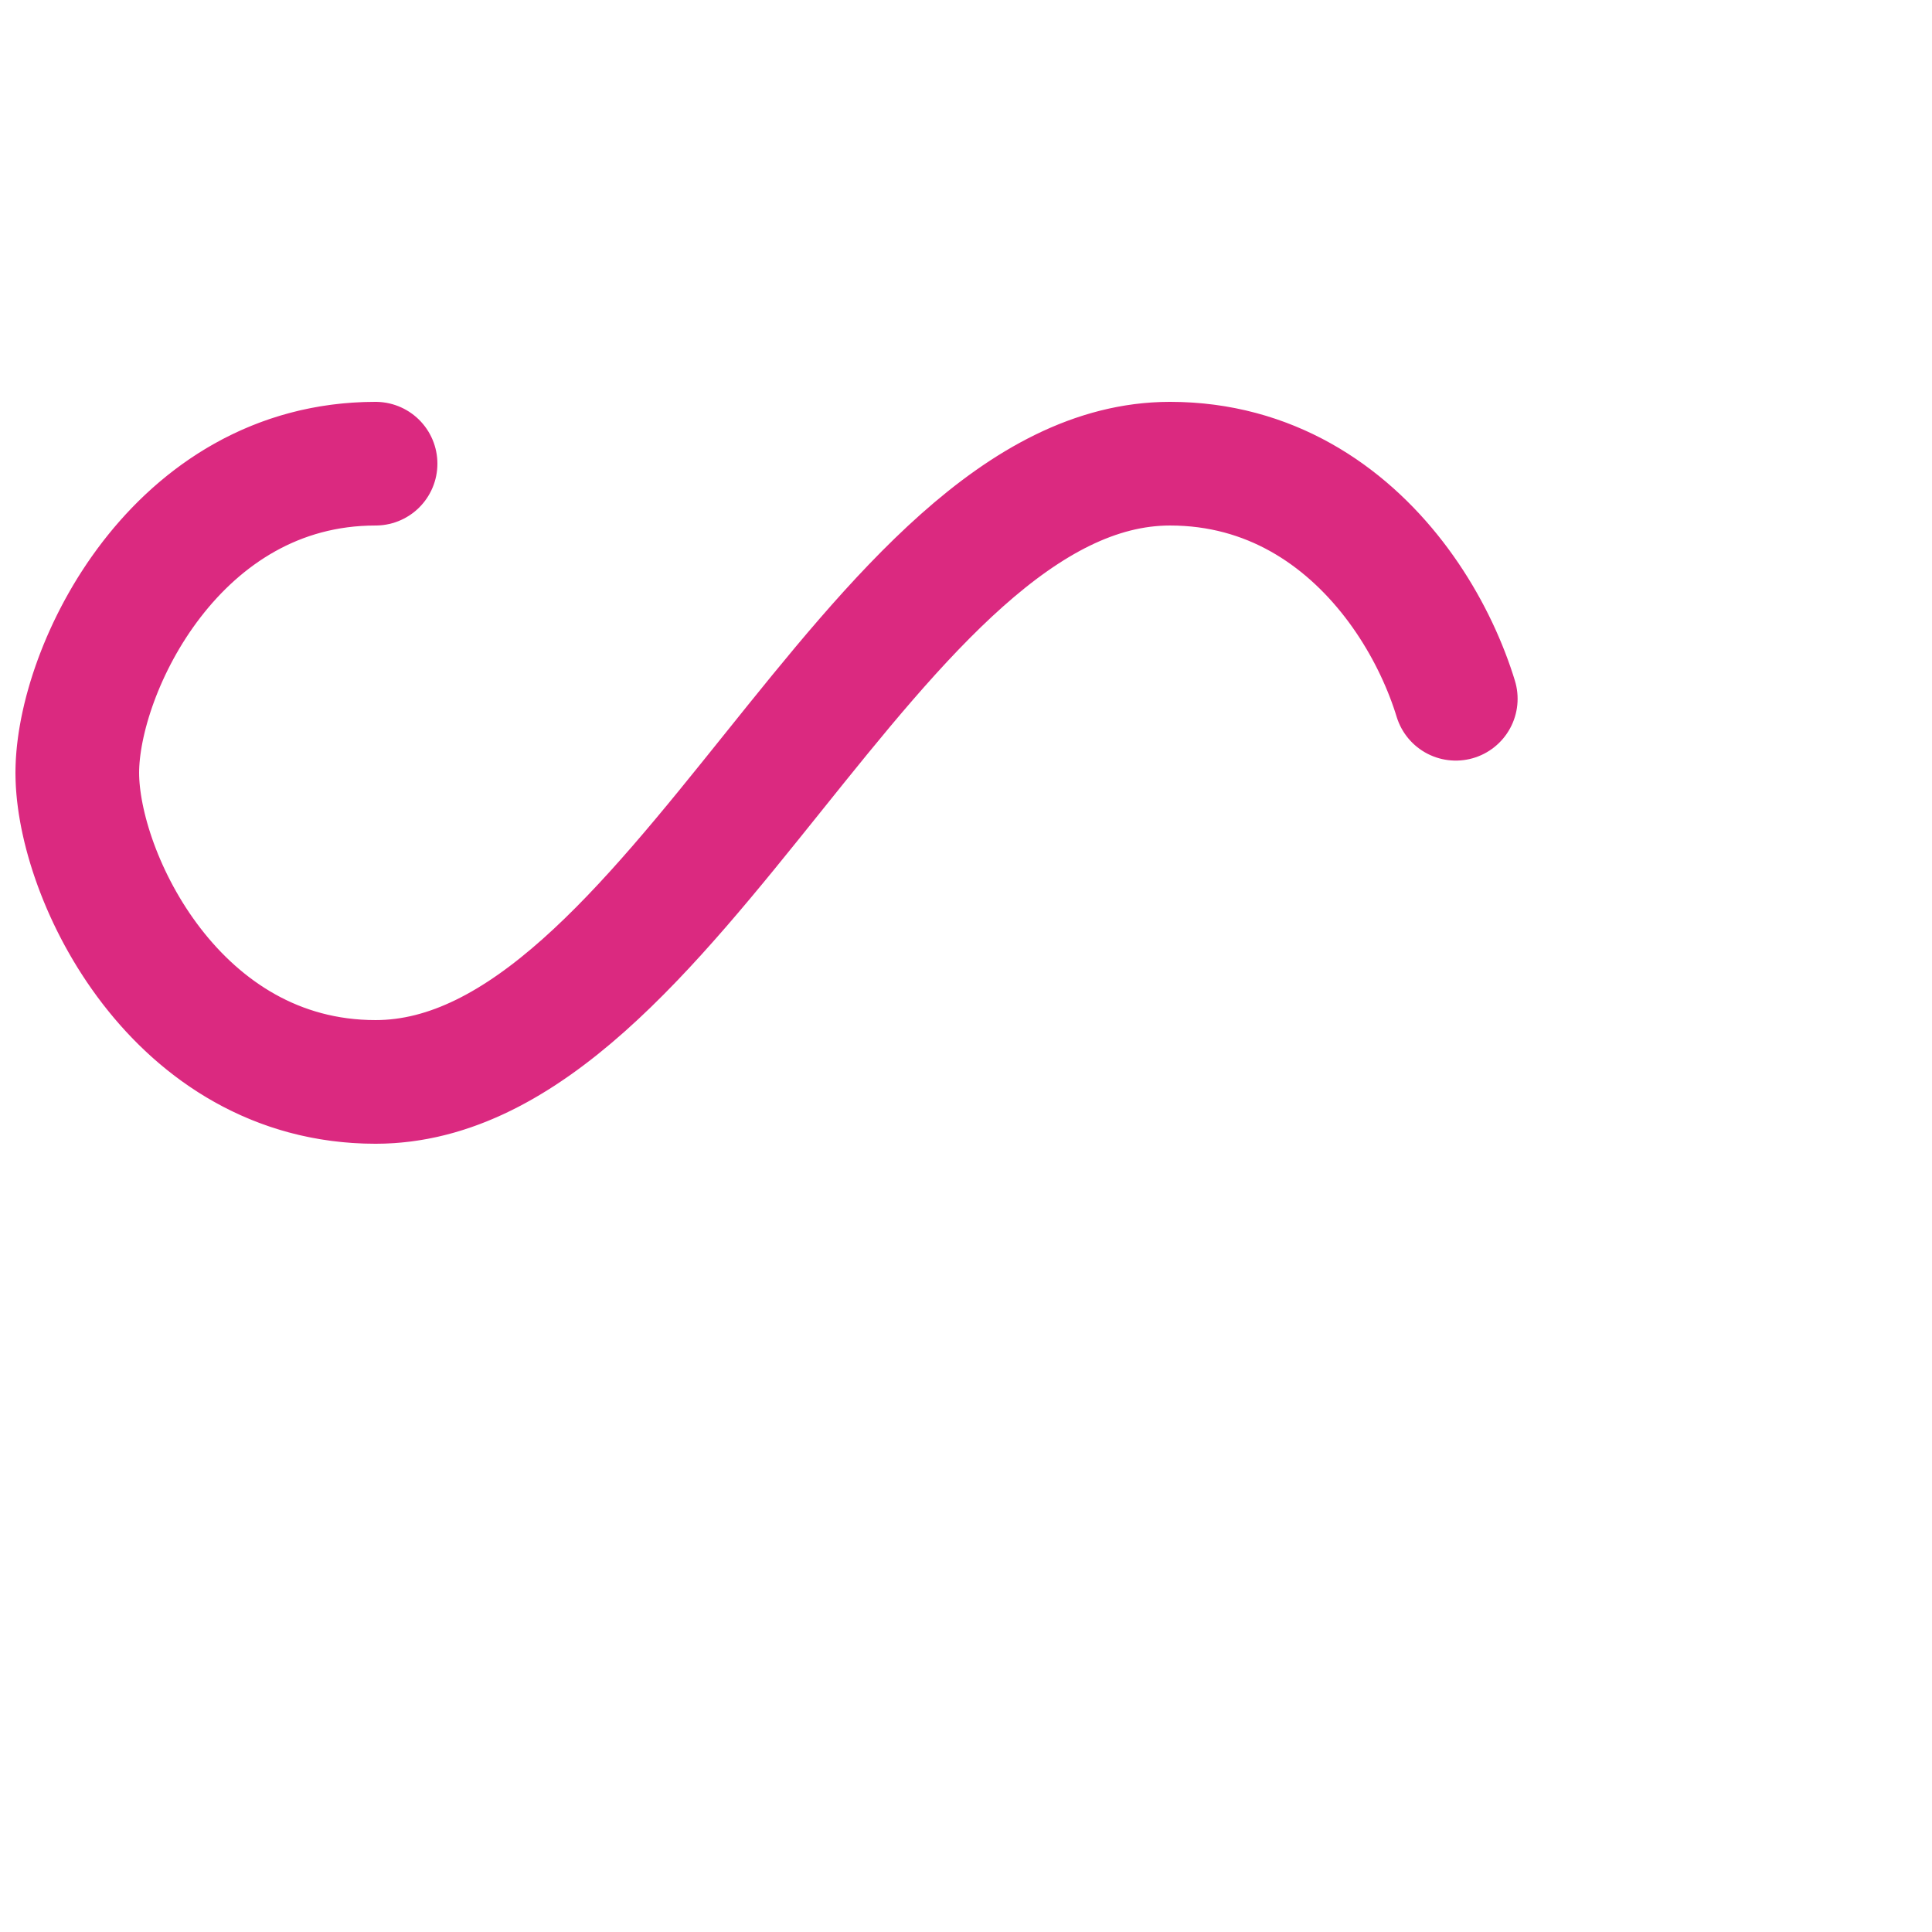
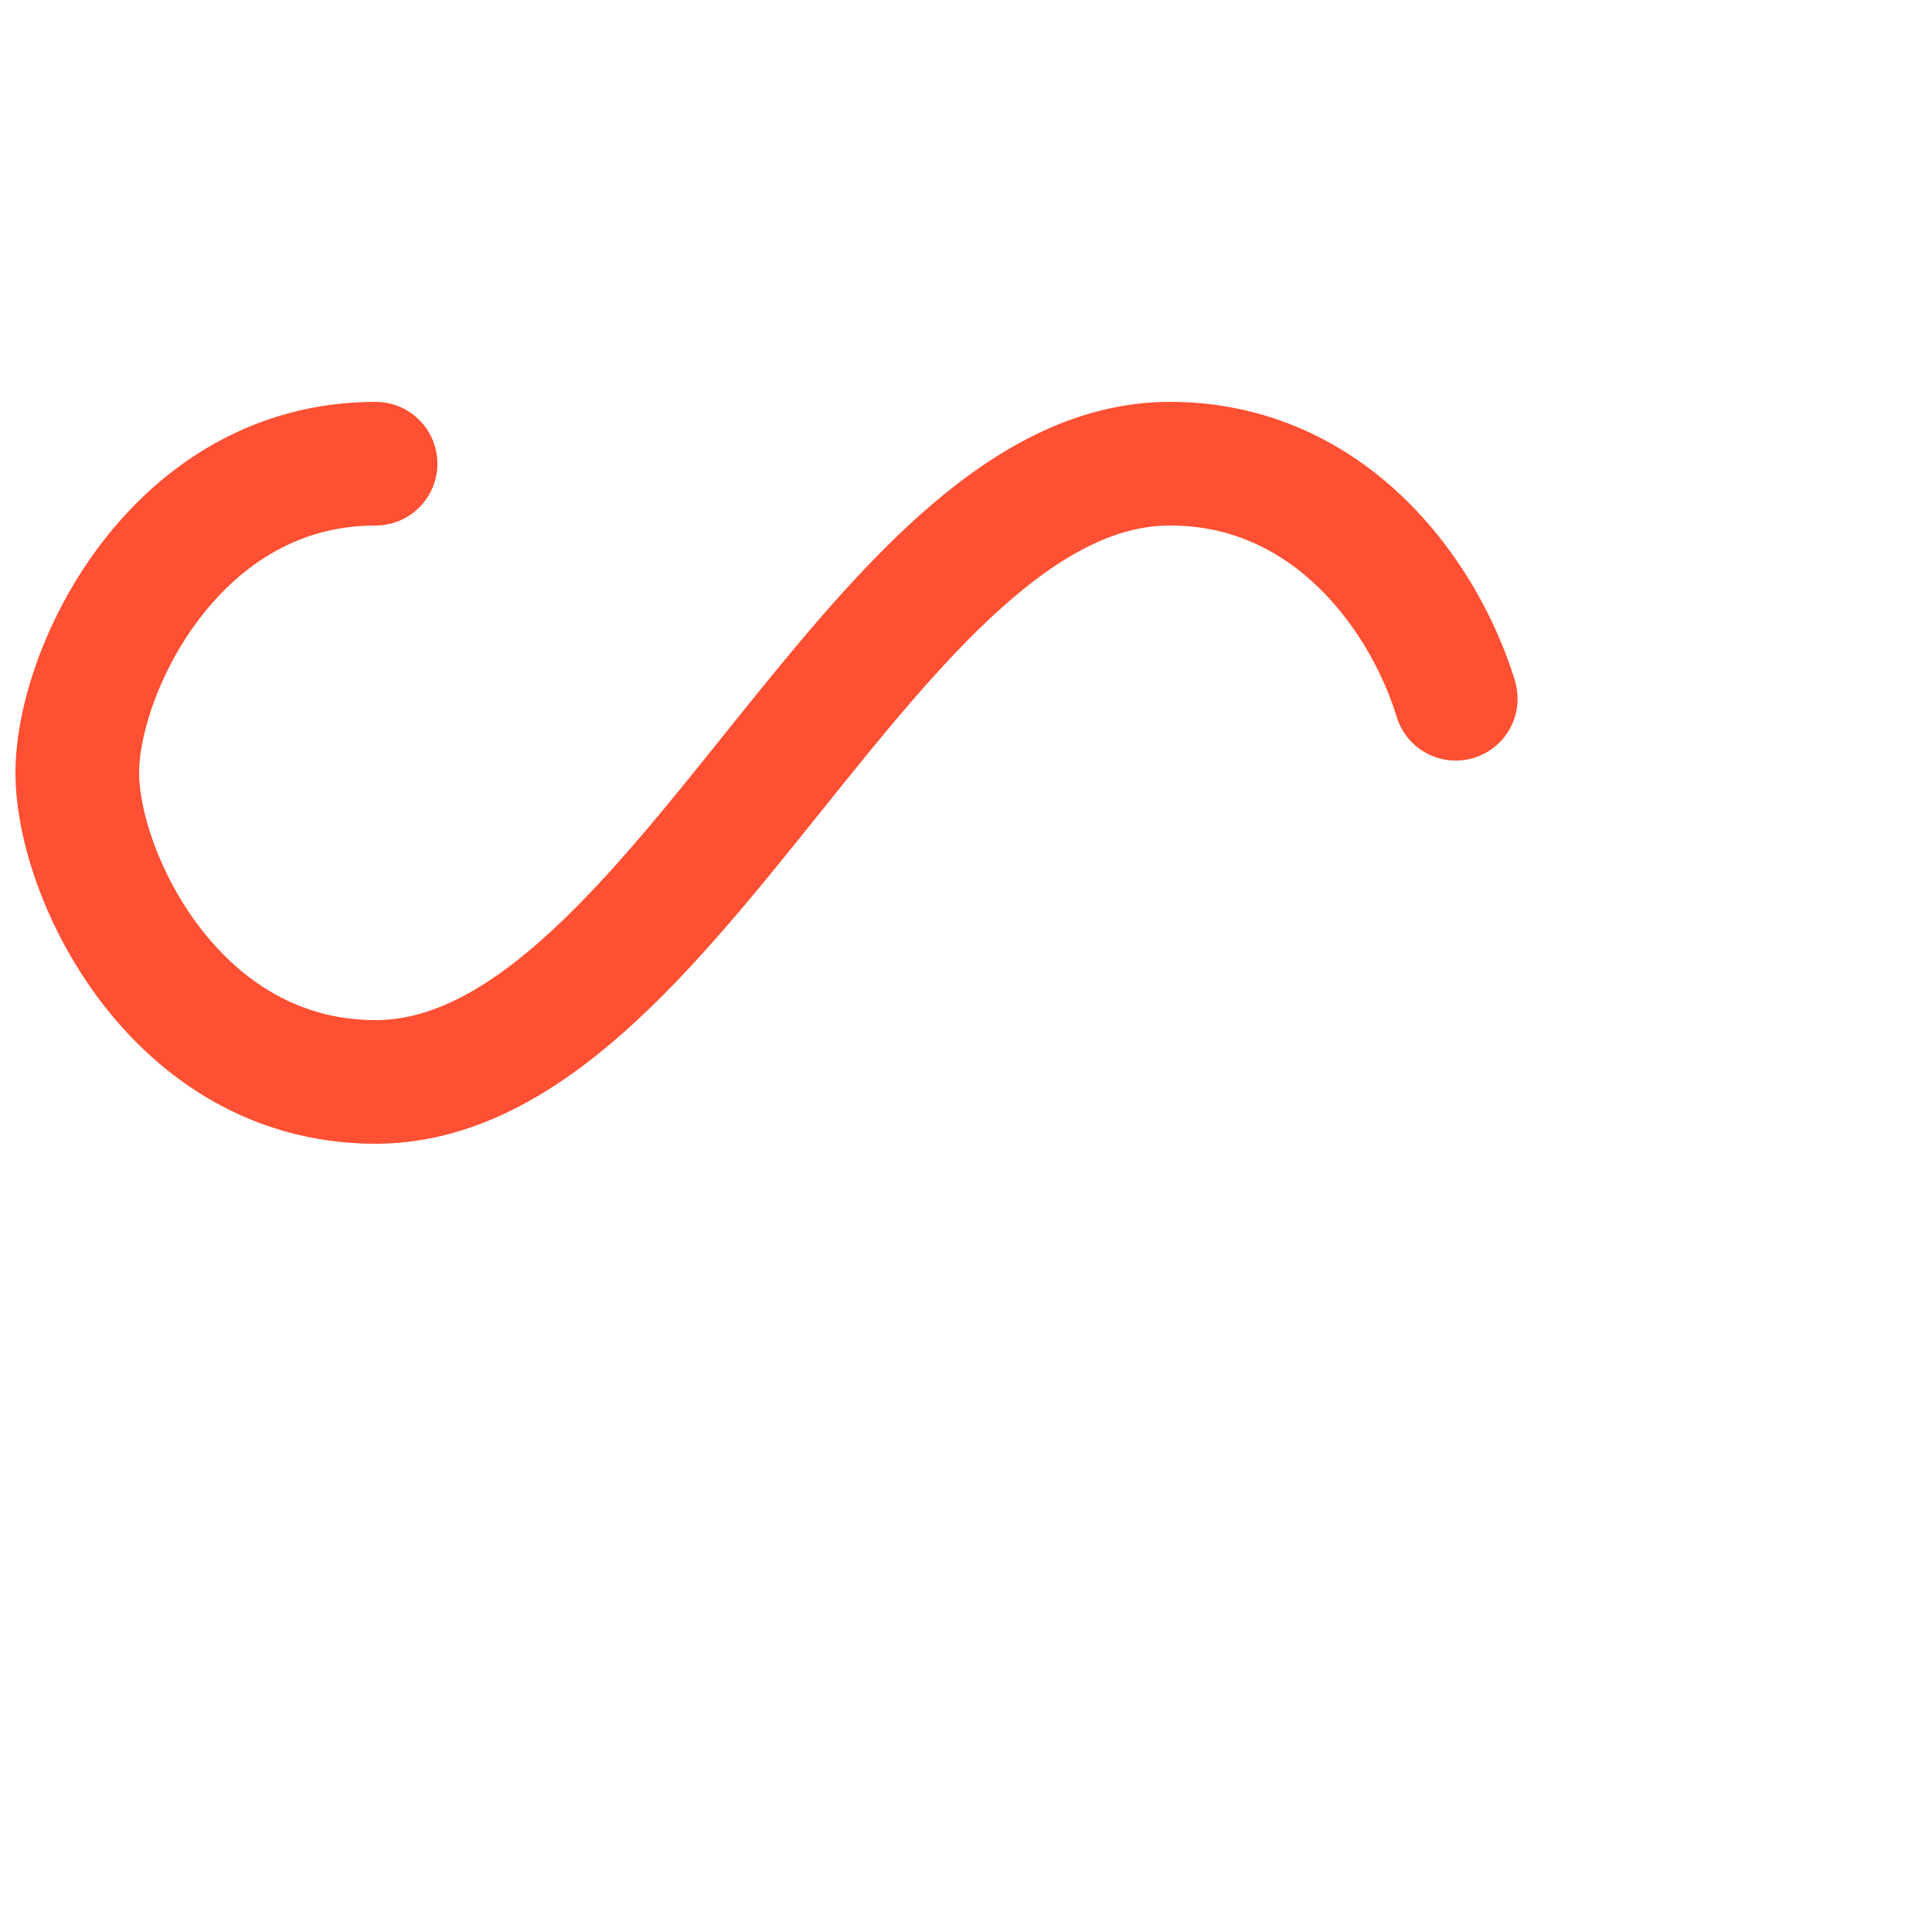
<svg xmlns="http://www.w3.org/2000/svg" style="margin: auto; background-image: none; display: block; shape-rendering: auto;" width="200px" height="200px" viewBox="0 0 100 100" preserveAspectRatio="xMidYMid">
-   <path fill="none" stroke="#db2980" stroke-width="8" stroke-dasharray="153.953 102.636" d="M24.3 30C11.4 30 5 43.3 5 50s6.4 20 19.3 20c19.3 0 32.1-40 51.4-40 C88.6 30 95 43.3 95 50s-6.4 20-19.3 20C56.4 70 43.6 30 24.3 30z" stroke-linecap="round" style="transform:scale(0.8);transform-origin:50px 50px">
+   <path fill="none" stroke="#FF5033" stroke-width="8" stroke-dasharray="153.953 102.636" d="M24.3 30C11.4 30 5 43.3 5 50s6.4 20 19.3 20c19.3 0 32.1-40 51.4-40 C88.6 30 95 43.3 95 50s-6.4 20-19.3 20C56.4 70 43.6 30 24.3 30z" stroke-linecap="round" style="transform:scale(0.8);transform-origin:50px 50px">
    <animate attributeName="stroke-dashoffset" repeatCount="indefinite" dur="1s" keyTimes="0;1" values="0;256.589" />
  </path>
</svg>
